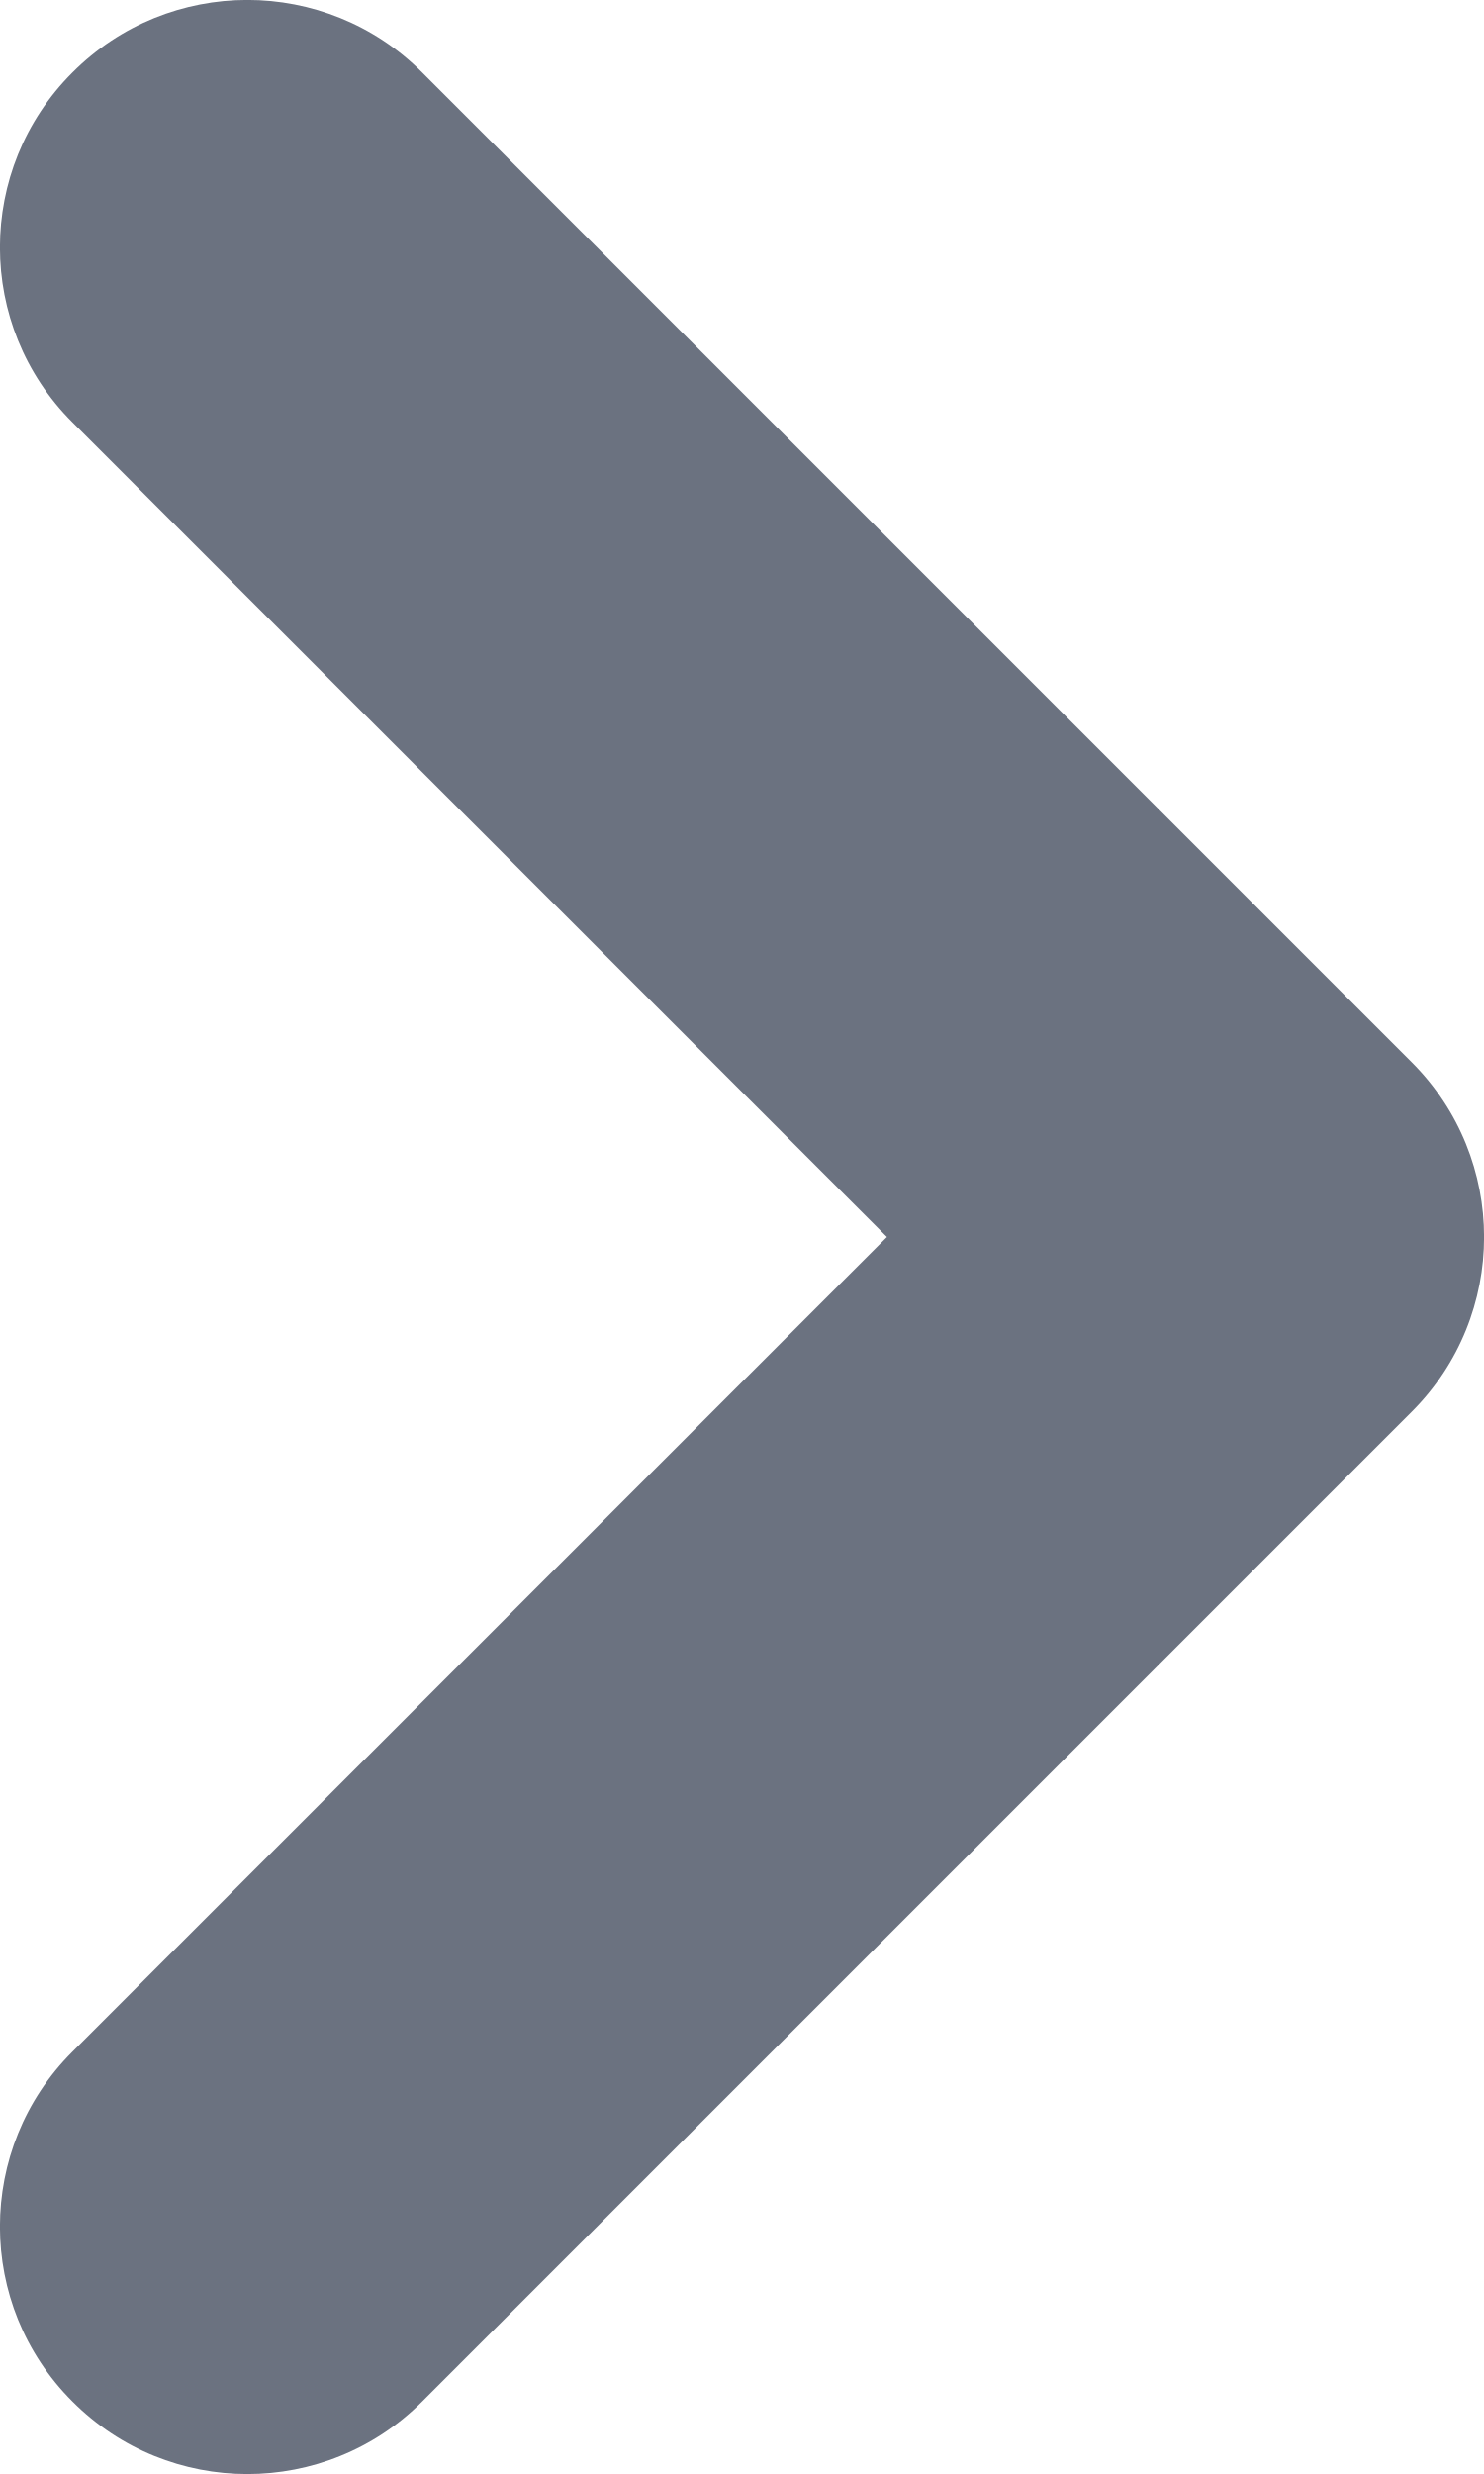
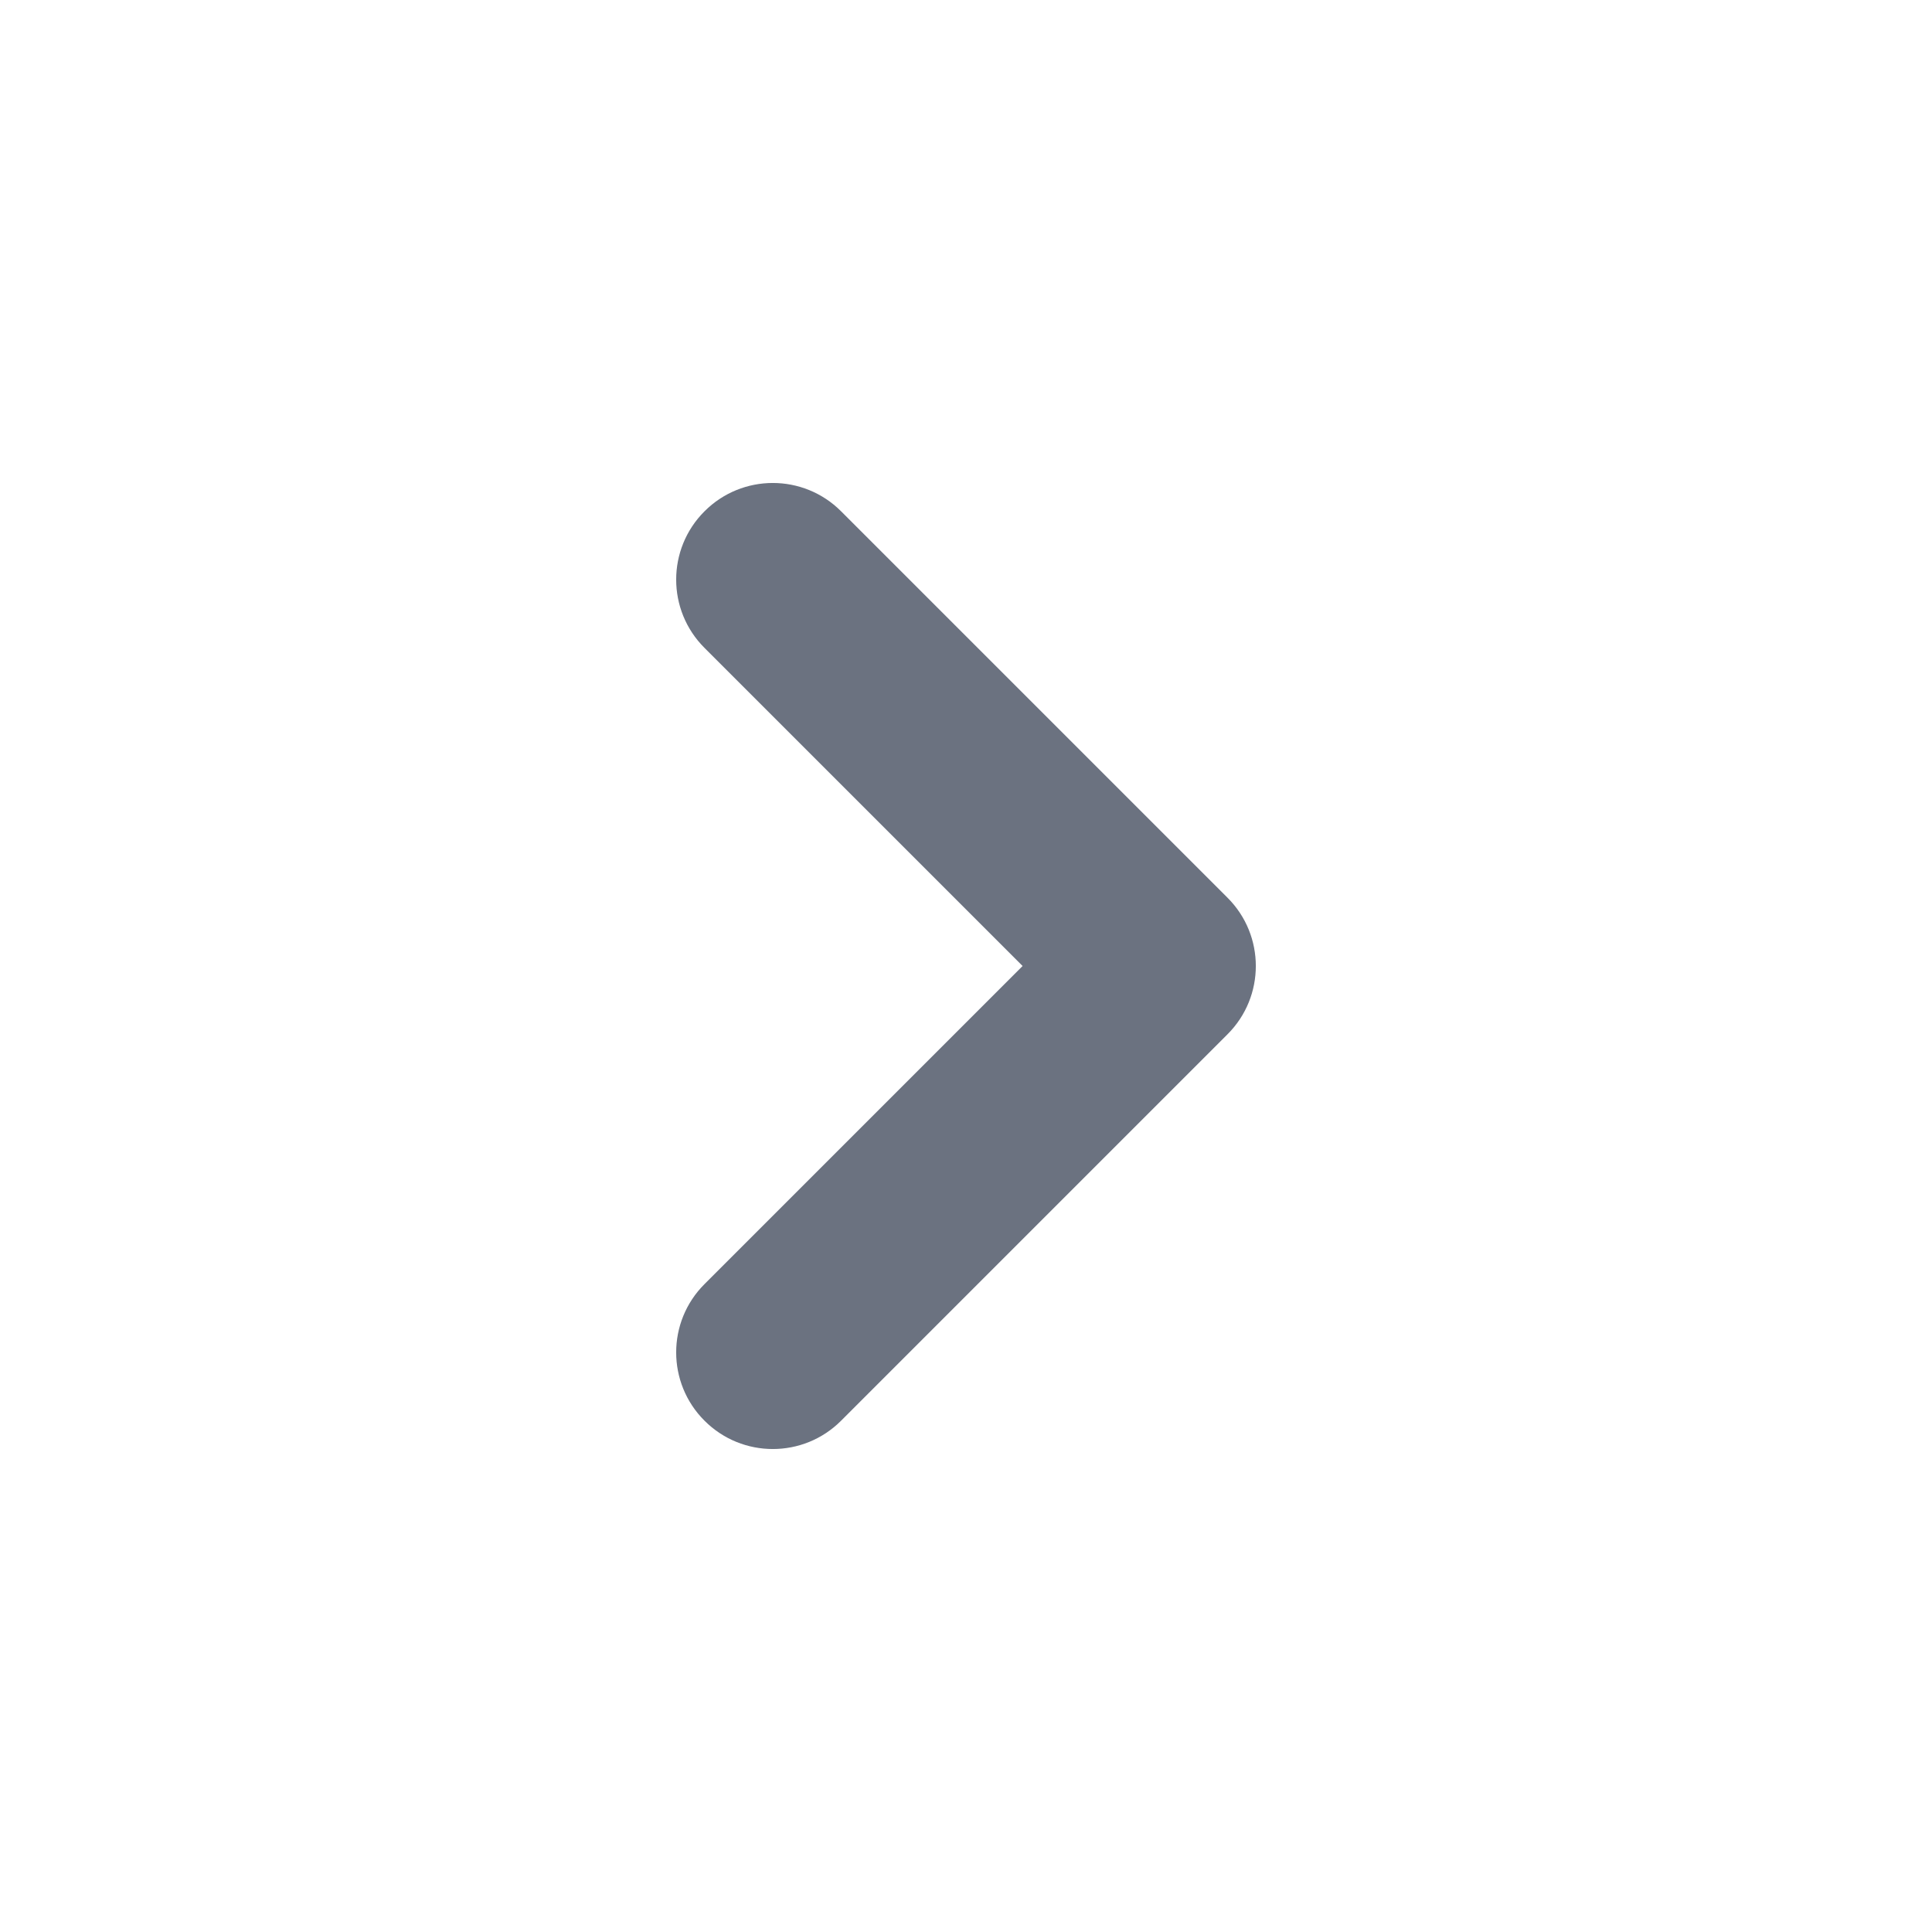
- <svg xmlns="http://www.w3.org/2000/svg" width="6" height="10" viewBox="0 0 6 10" fill="none">
-   <path fill-rule="evenodd" clip-rule="evenodd" d="M0.293 9.707C-0.098 9.317 -0.098 8.683 0.293 8.293L3.586 5L0.293 1.707C-0.098 1.317 -0.098 0.683 0.293 0.293C0.683 -0.098 1.317 -0.098 1.707 0.293L5.707 4.293C6.098 4.683 6.098 5.317 5.707 5.707L1.707 9.707C1.317 10.098 0.683 10.098 0.293 9.707Z" fill="#6B7280" />
+ <svg xmlns="http://www.w3.org/2000/svg" width="20" height="20" viewBox="0 0 20 20" fill="none">
+   <path fill-rule="evenodd" clip-rule="evenodd" d="M7.293 14.707C6.902 14.317 6.902 13.683 7.293 13.293L10.586 10L7.293 6.707C6.902 6.317 6.902 5.683 7.293 5.293C7.683 4.902 8.317 4.902 8.707 5.293L12.707 9.293C13.098 9.683 13.098 10.317 12.707 10.707L8.707 14.707C8.317 15.098 7.683 15.098 7.293 14.707Z" fill="#6B7280" />
</svg>
